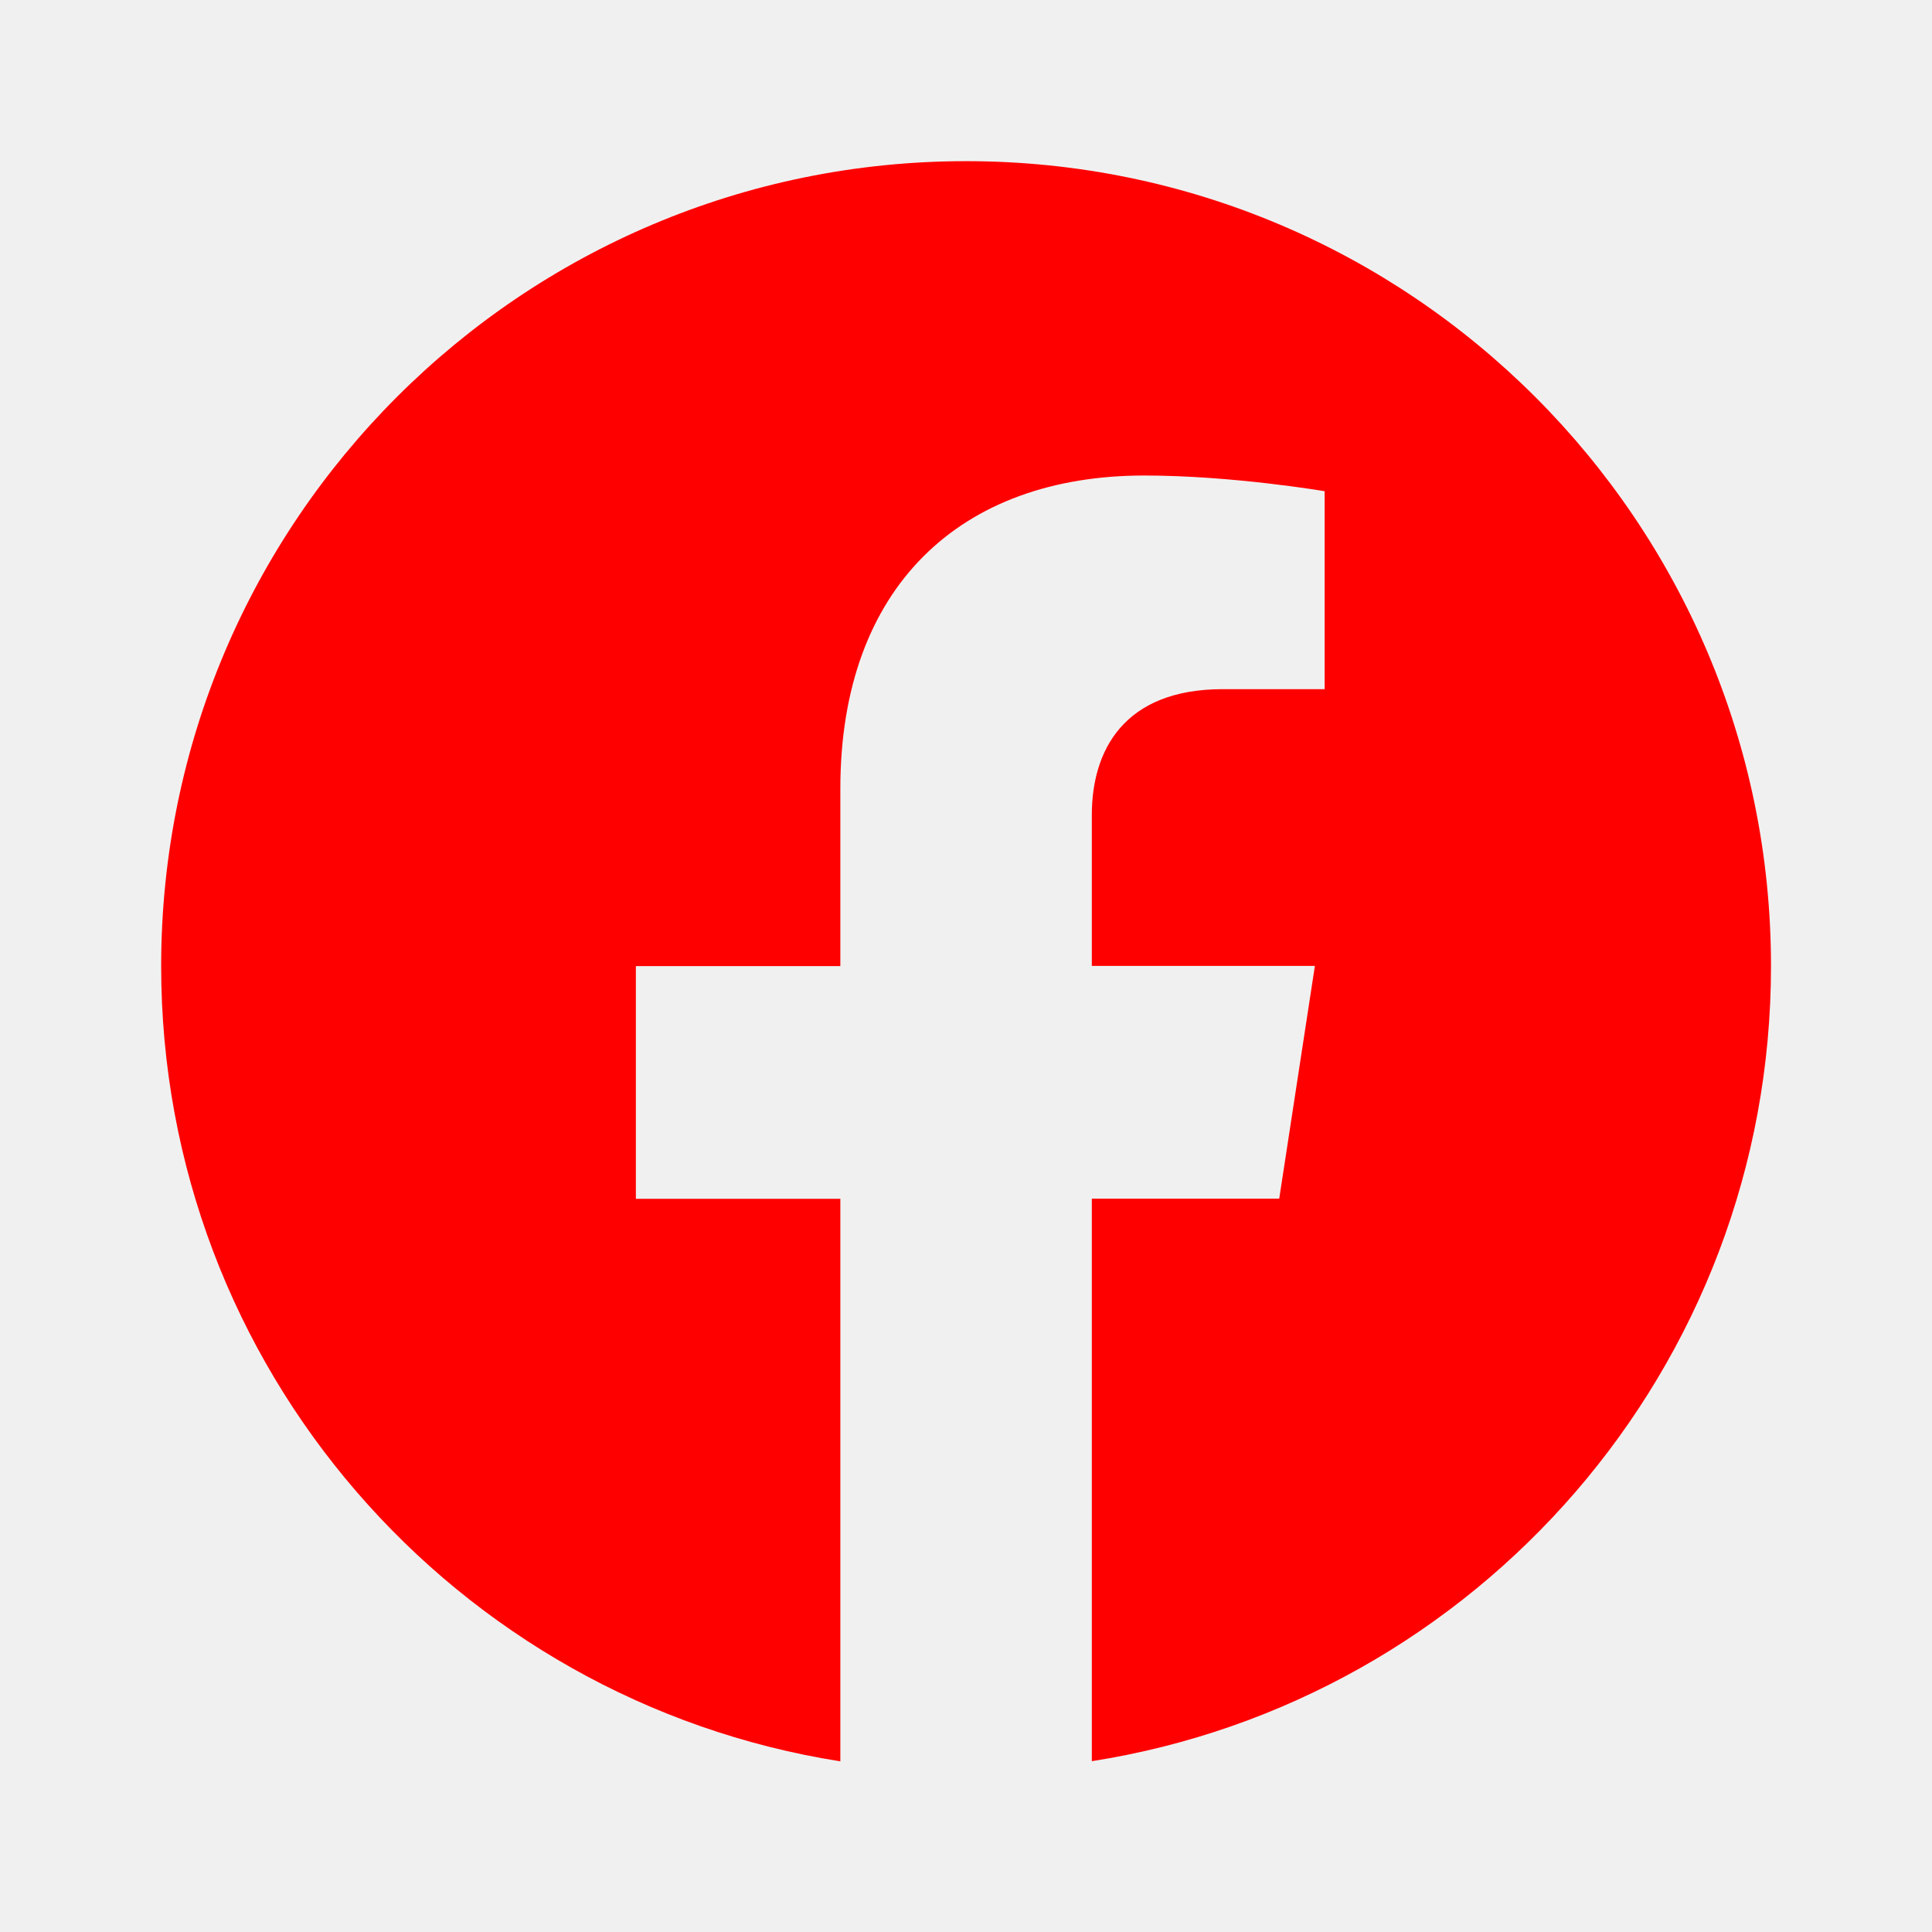
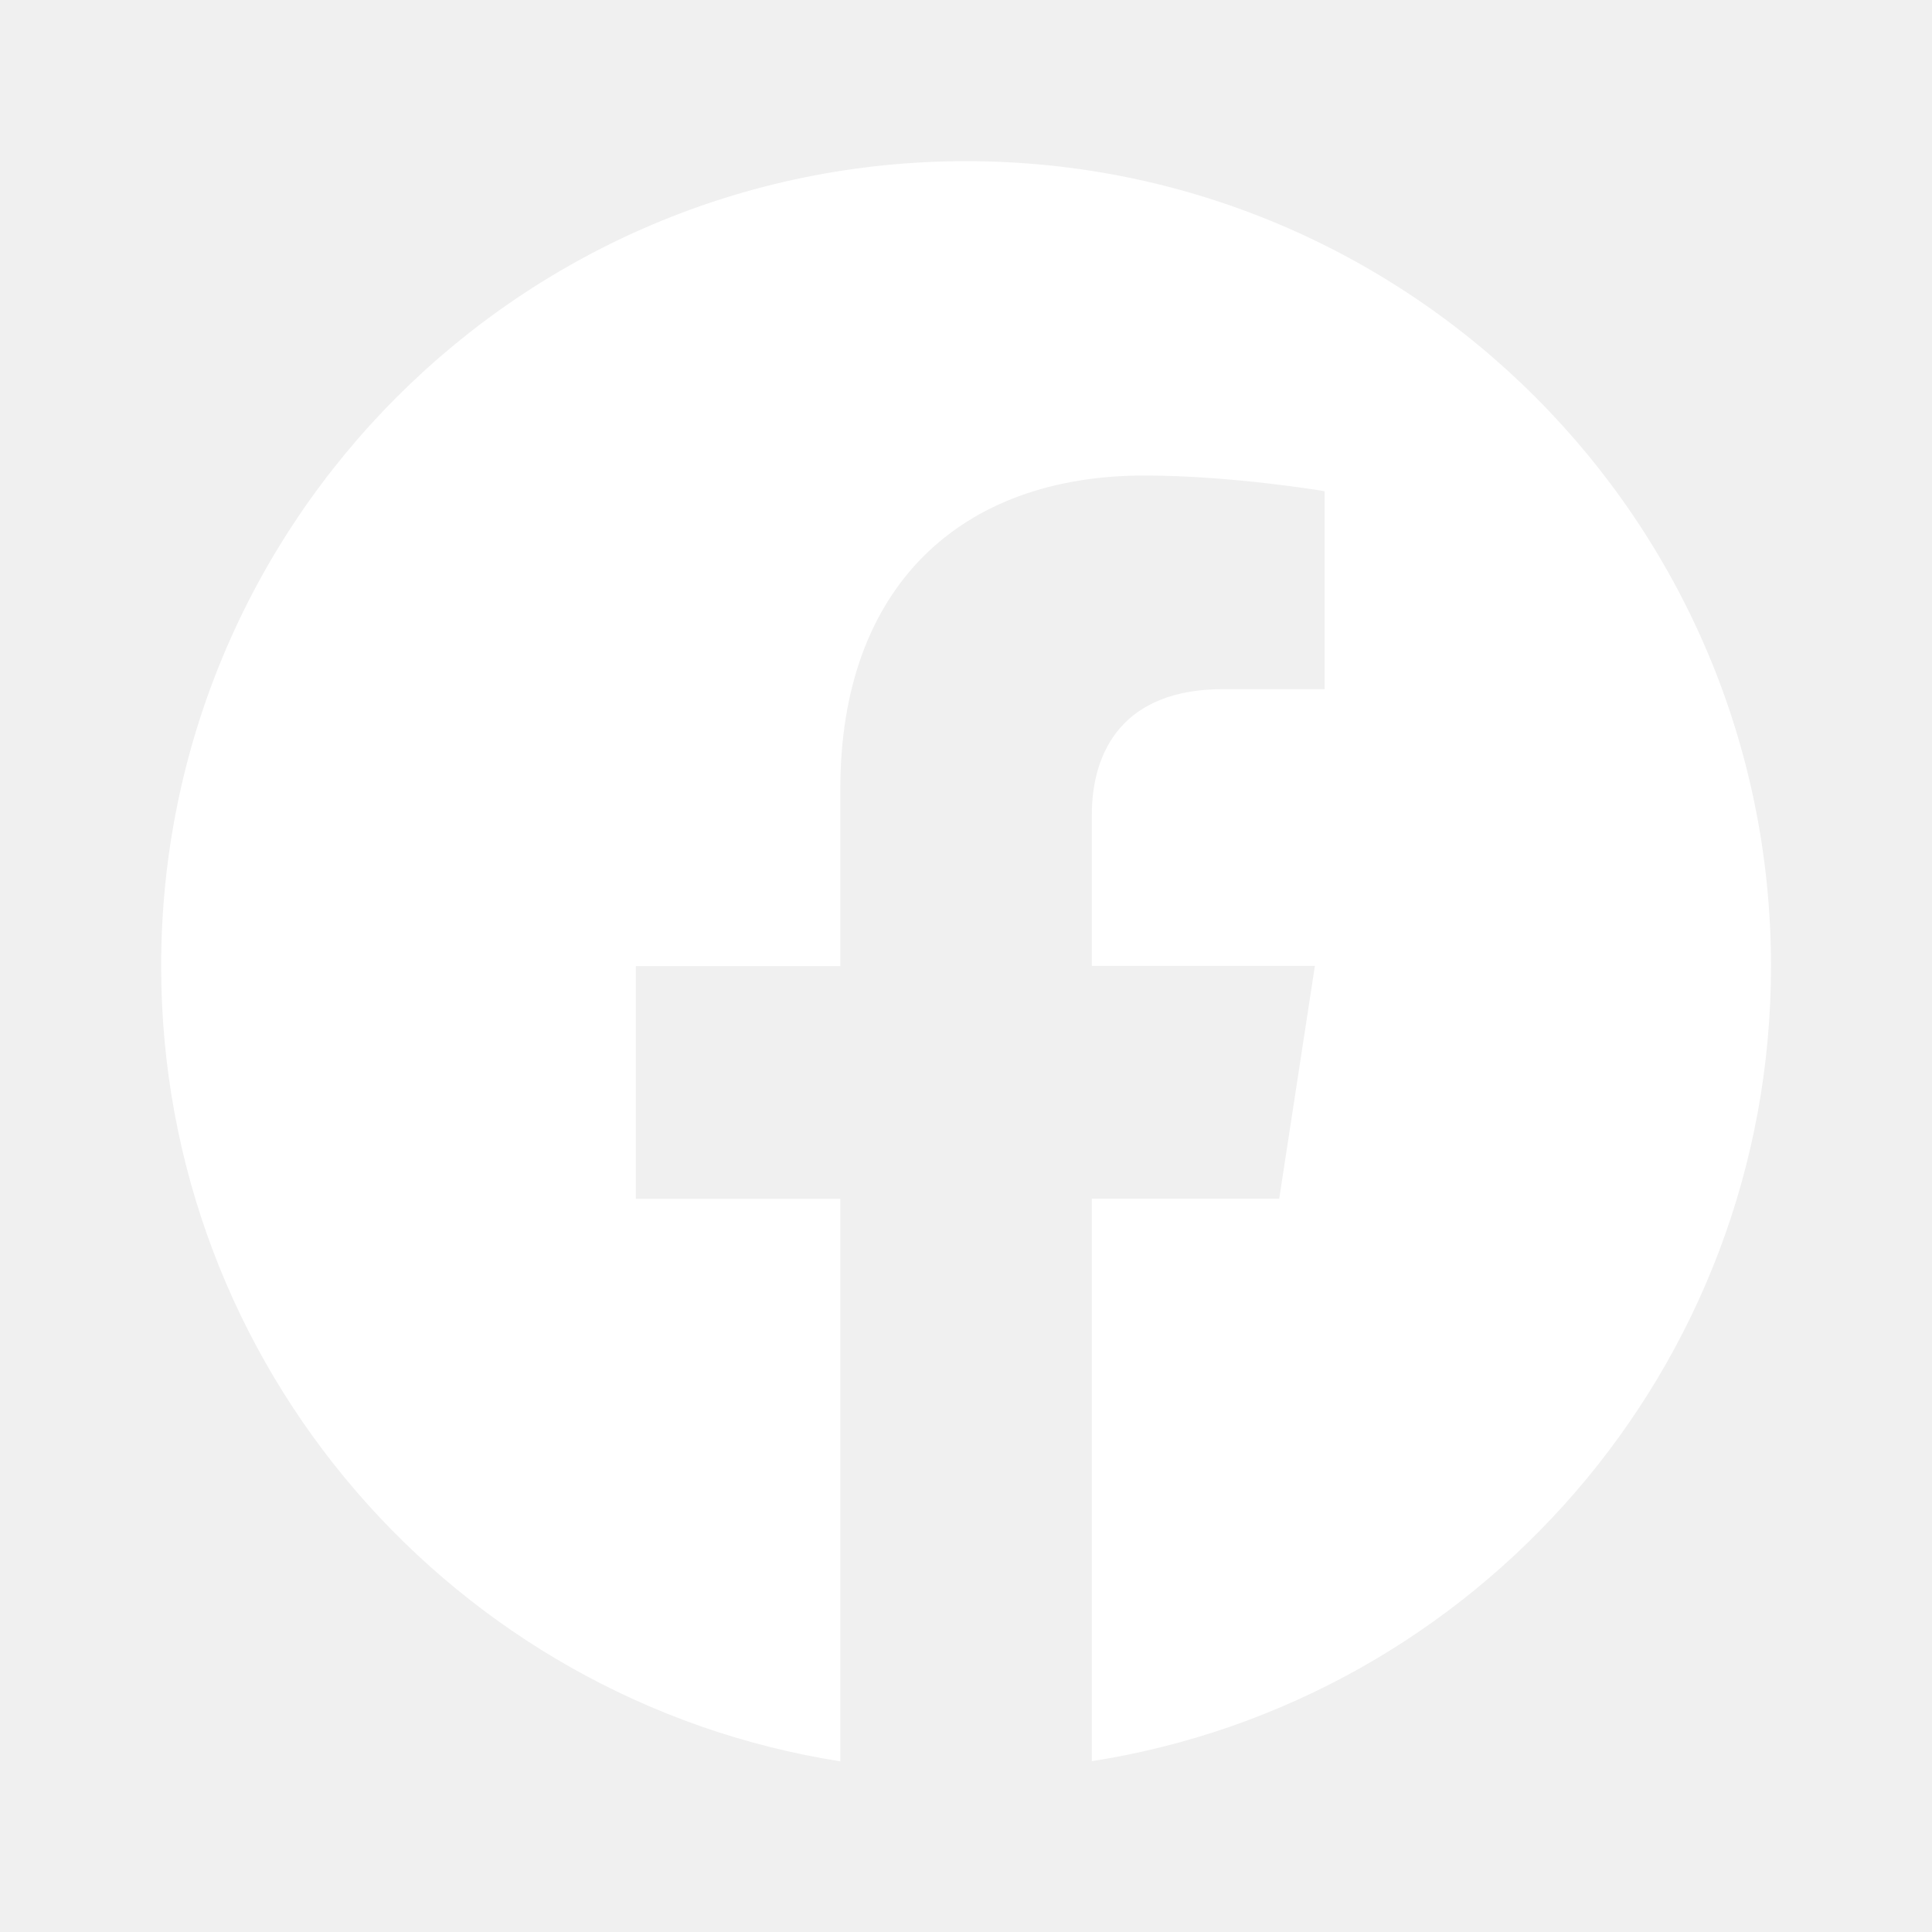
- <svg xmlns="http://www.w3.org/2000/svg" fill="#FF0000" width="40px" height="40px" viewBox="0 0 24 24">
+ <svg xmlns="http://www.w3.org/2000/svg" fill="#FFFFFF" width="40px" height="40px" viewBox="0 0 24 24">
  <path d="M12.001 2.002c-5.522 0-9.999 4.477-9.999 9.999 0 4.99 3.656 9.126 8.437 9.879v-6.988h-2.54v-2.891h2.54V9.798c0-2.508 1.493-3.891 3.776-3.891 1.094 0 2.24.195 2.24.195v2.459h-1.264c-1.24 0-1.628.772-1.628 1.563v1.875h2.771l-.443 2.891h-2.328v6.988C18.344 21.129 22 16.992 22 12.001c0-5.522-4.477-9.999-9.999-9.999z" />
</svg>
